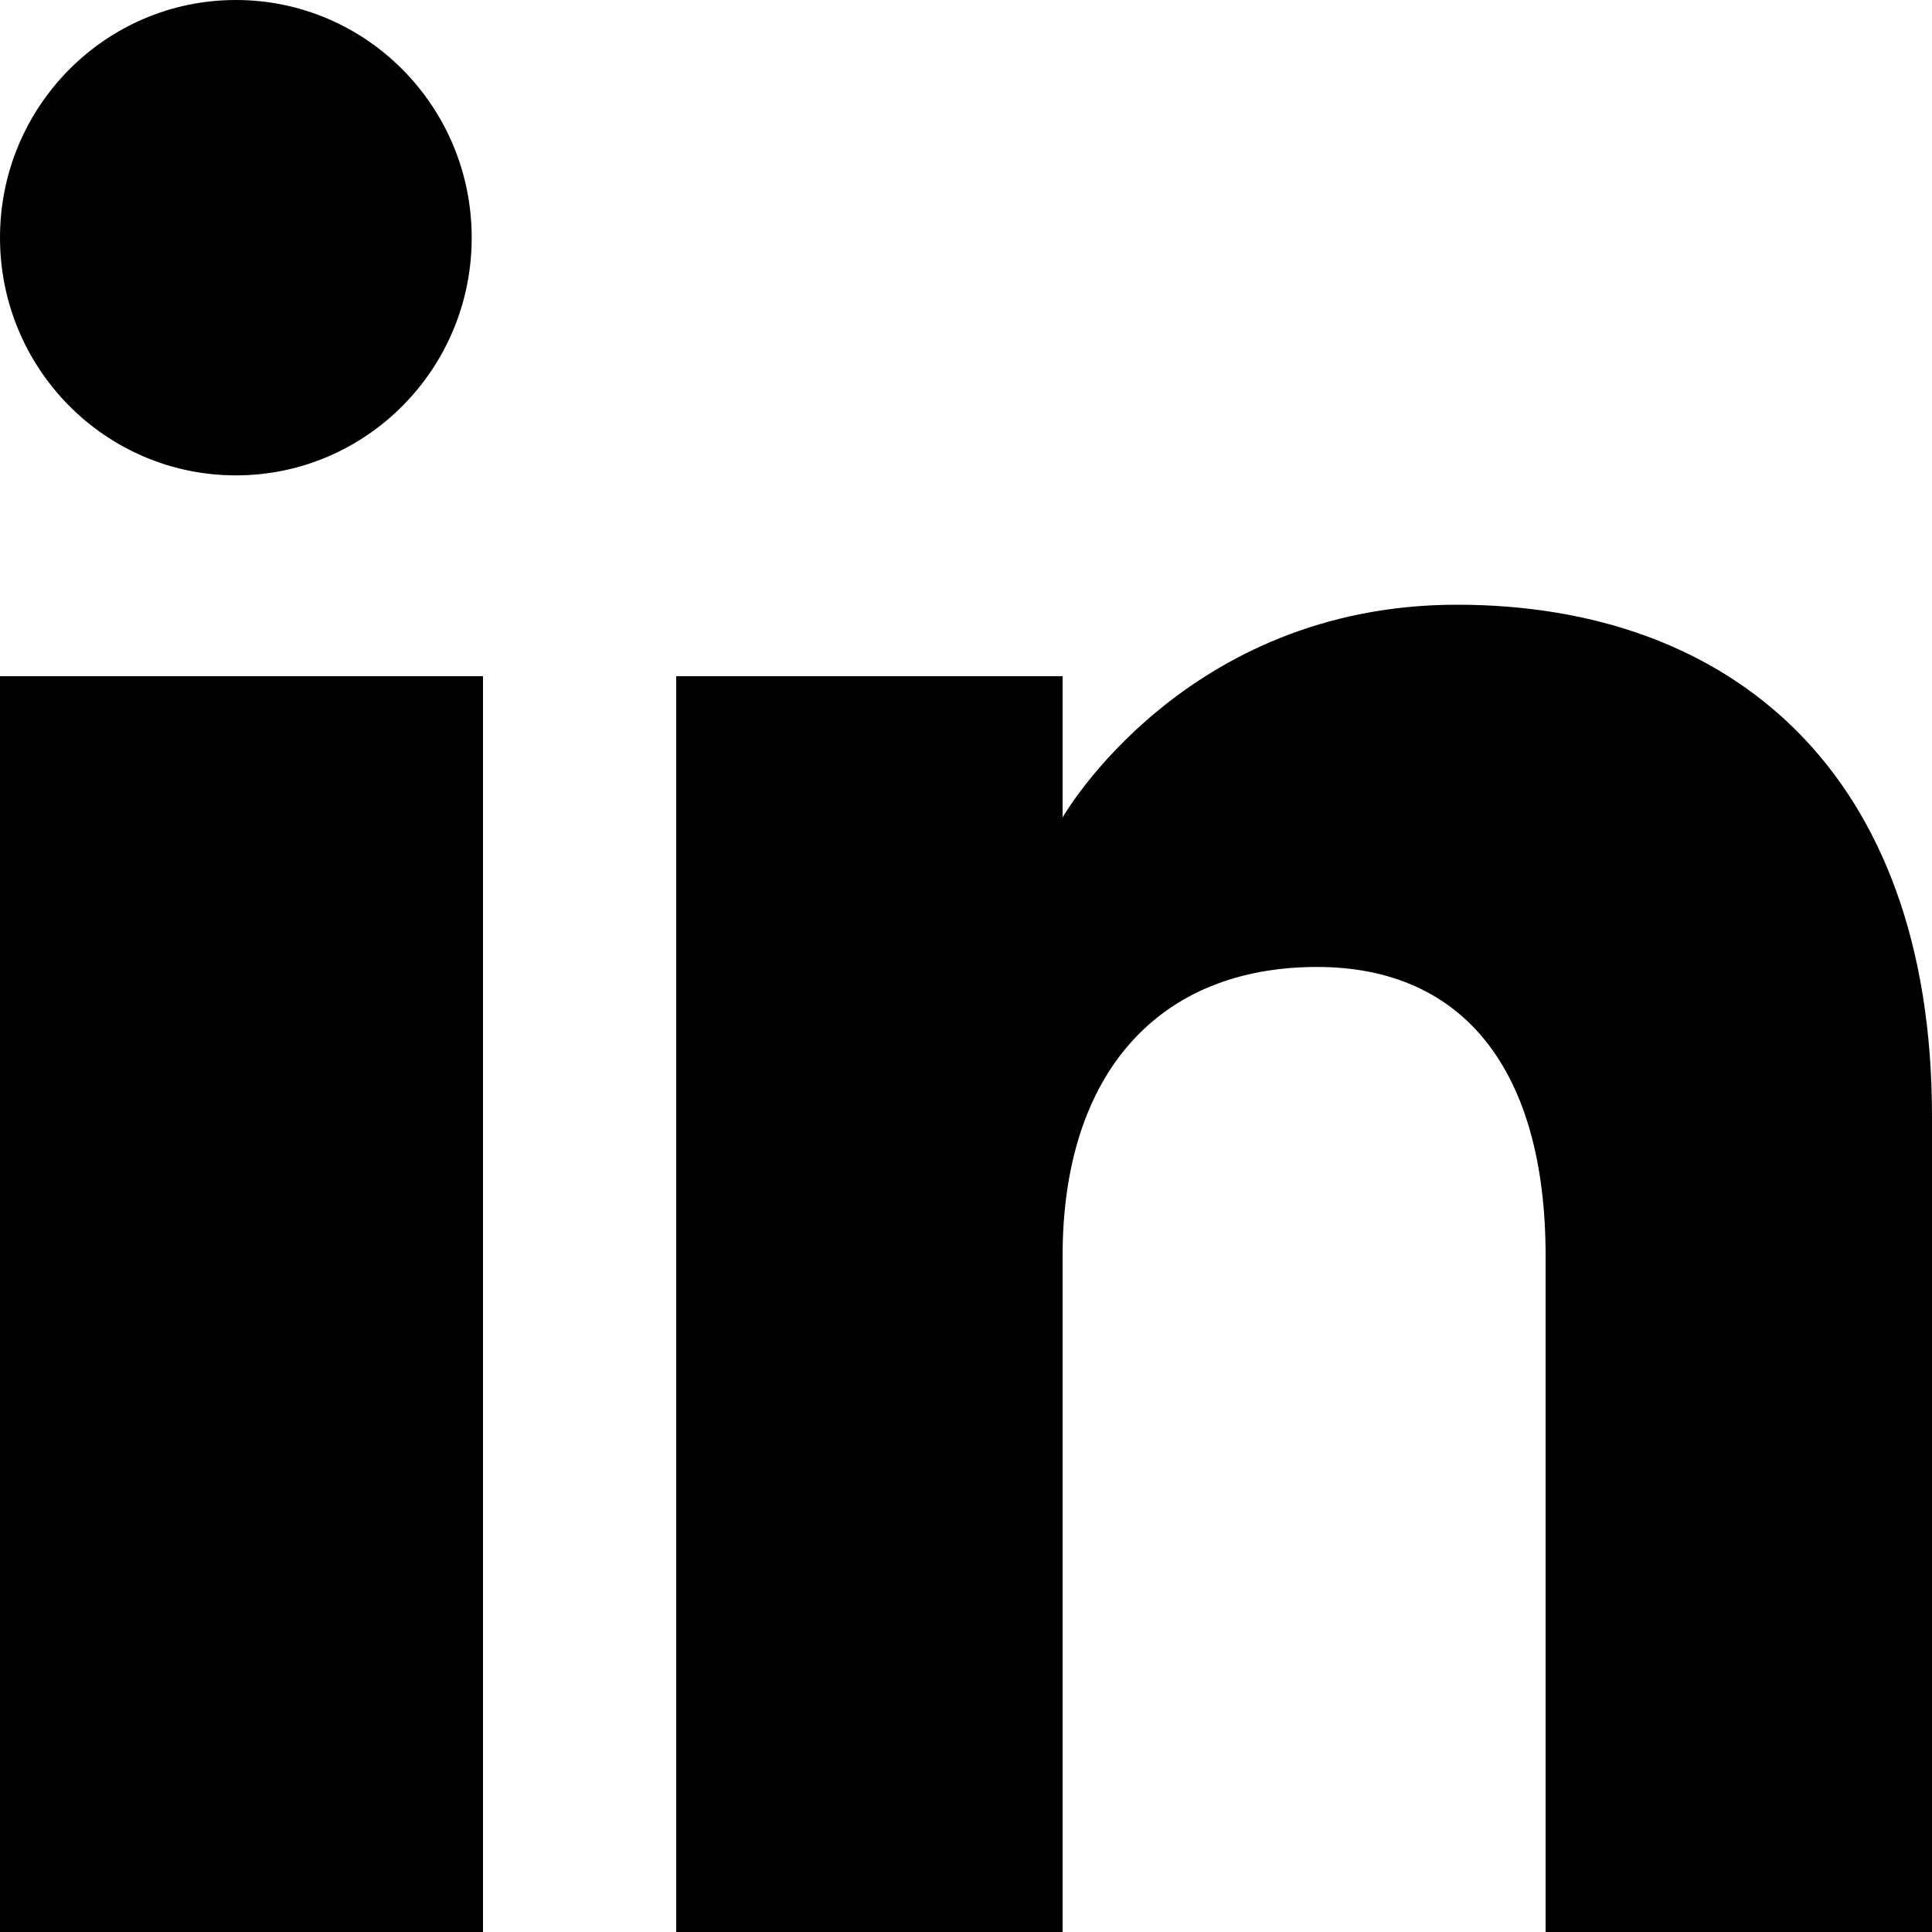
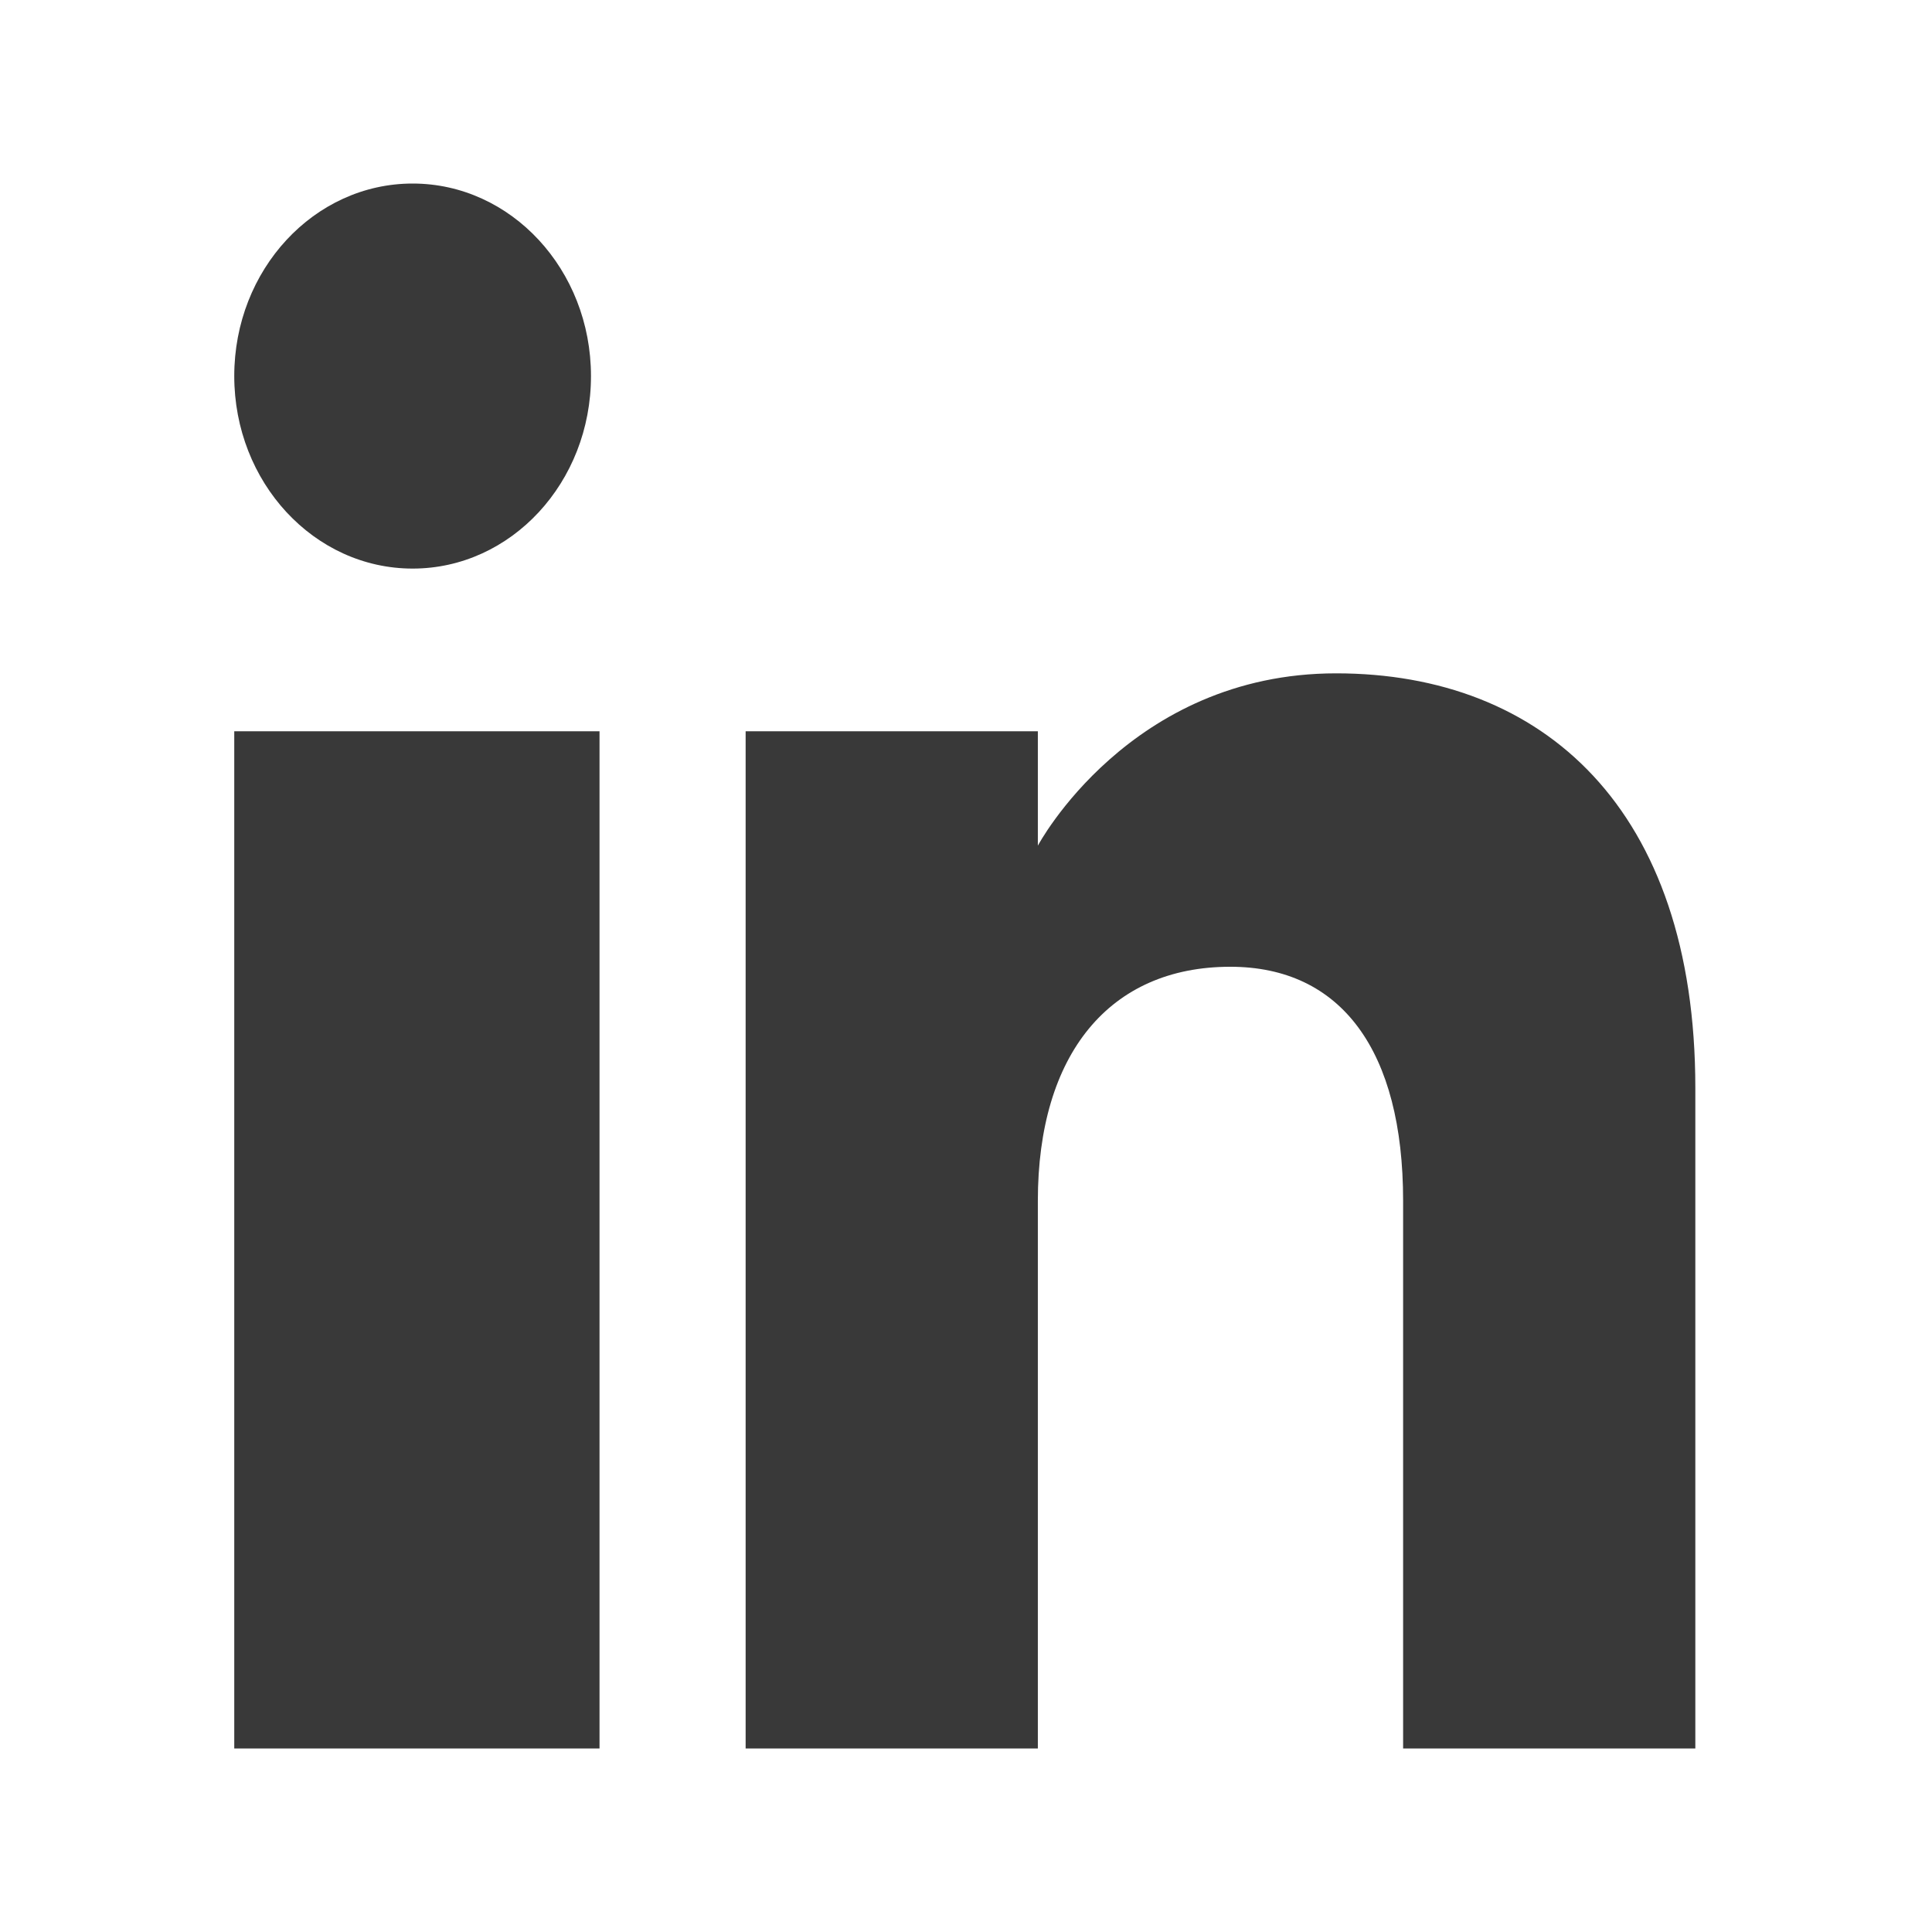
- <svg xmlns="http://www.w3.org/2000/svg" width="800px" height="800px" viewBox="0 0 20 20" version="1.1">
-   <defs>
- 
- </defs>
-   <g id="Page-1" stroke="none" stroke-width="1" fill="none" fill-rule="evenodd">
-     <g id="Dribbble-Light-Preview" transform="translate(-180, -7479)" fill="#000000">
-       <g id="icons" transform="translate(56, 160)">
-         <path d="M144,7339 L140,7339 L140,7332.001 C140,7330.081 139.153,7329.01 137.634,7329.01 C135.981,7329.01 135,7330.126 135,7332.001 L135,7339 L131,7339 L131,7326 L135,7326 L135,7327.462 C135,7327.462 136.255,7325.26 139.083,7325.26 C141.912,7325.26 144,7326.986 144,7330.558 L144,7339 L144,7339 Z M126.442,7323.921 C125.093,7323.921 124,7322.819 124,7321.46 C124,7320.102 125.093,7319 126.442,7319 C127.79,7319 128.883,7320.102 128.883,7321.46 C128.884,7322.819 127.79,7323.921 126.442,7323.921 L126.442,7323.921 Z M124,7339 L129,7339 L129,7326 L124,7326 L124,7339 Z" id="linkedin-[#161]">
- 
- </path>
-       </g>
-     </g>
-   </g>
+ <svg xmlns="http://www.w3.org/2000/svg" width="800" height="800" viewBox="0 0 800 800" fill="none">
+   <path fill-rule="evenodd" clip-rule="evenodd" d="M702 724H581V497.232C581 435.024 555.378 400.316 509.429 400.316C459.425 400.316 429.75 436.482 429.75 497.232V724H308.75V302.8H429.75V350.166C429.75 350.166 467.714 278.816 553.261 278.816C638.838 278.816 702 334.75 702 450.483V724ZM170.871 235.437C130.063 235.437 97 199.734 97 155.703C97 111.704 130.063 76 170.871 76C211.648 76 244.711 111.704 244.711 155.703C244.741 199.734 211.648 235.437 170.871 235.437ZM97 724H248.25V302.8H97V724Z" fill="#393939" />
</svg>
